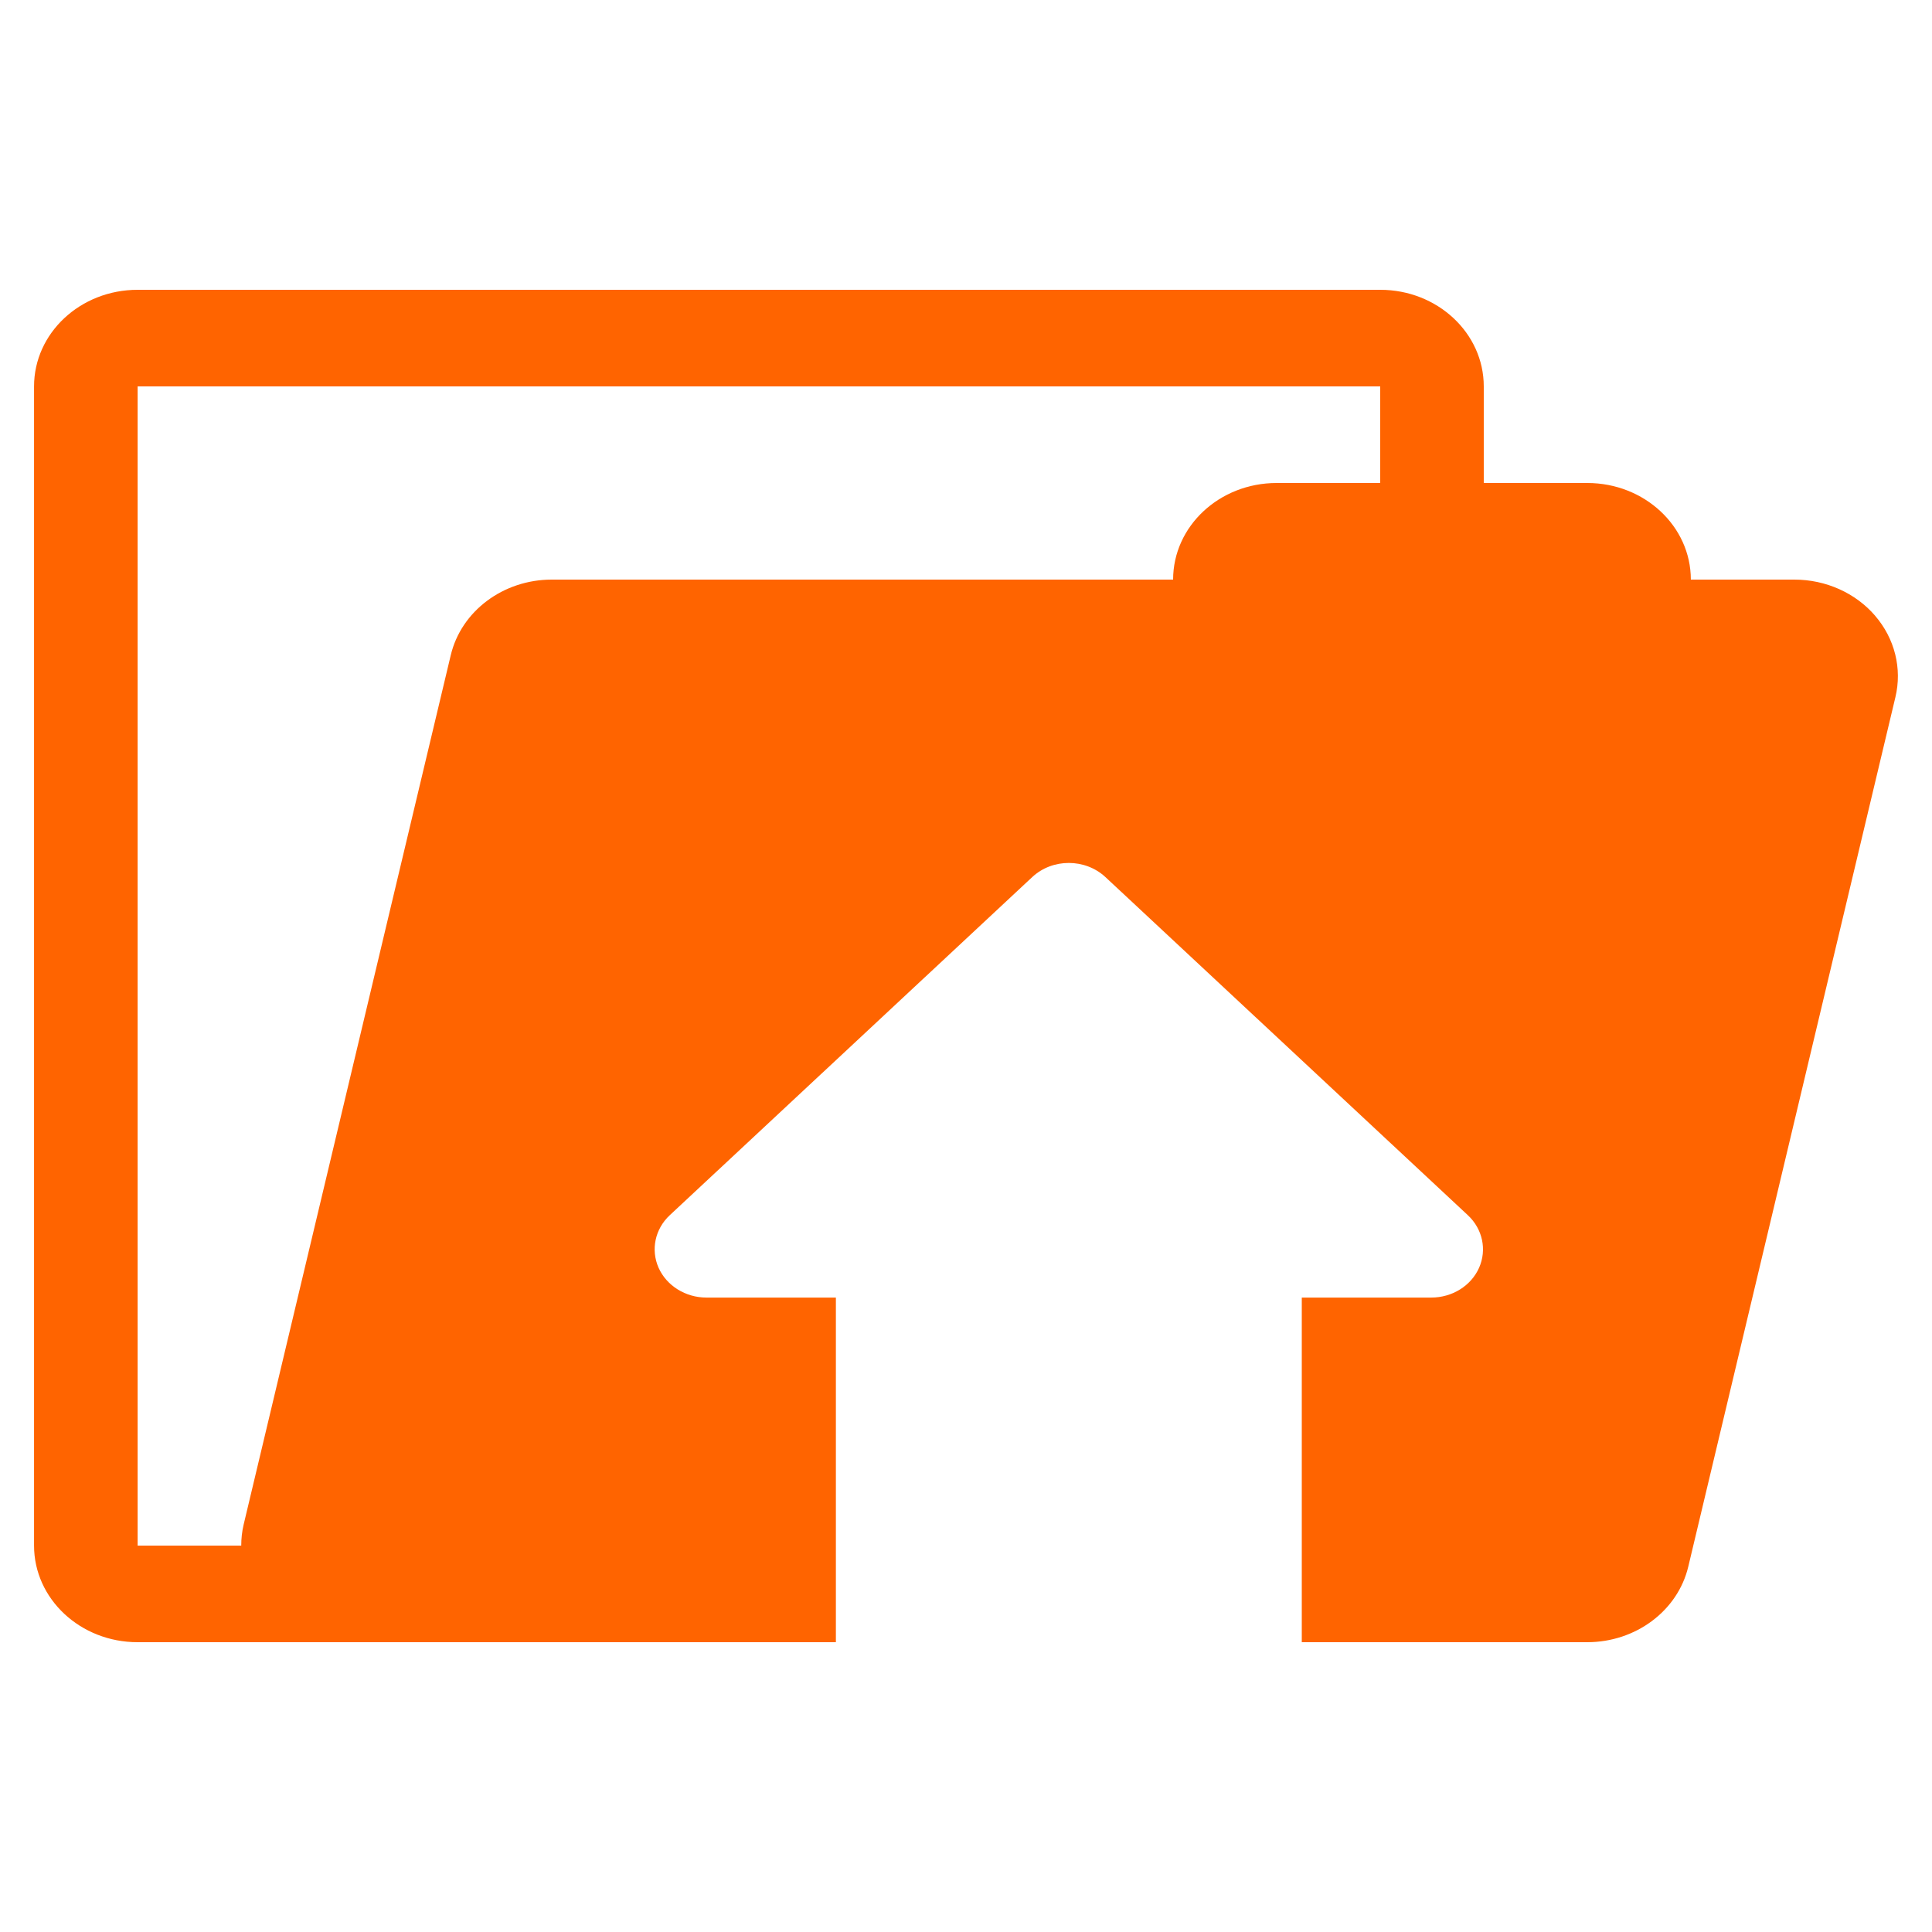
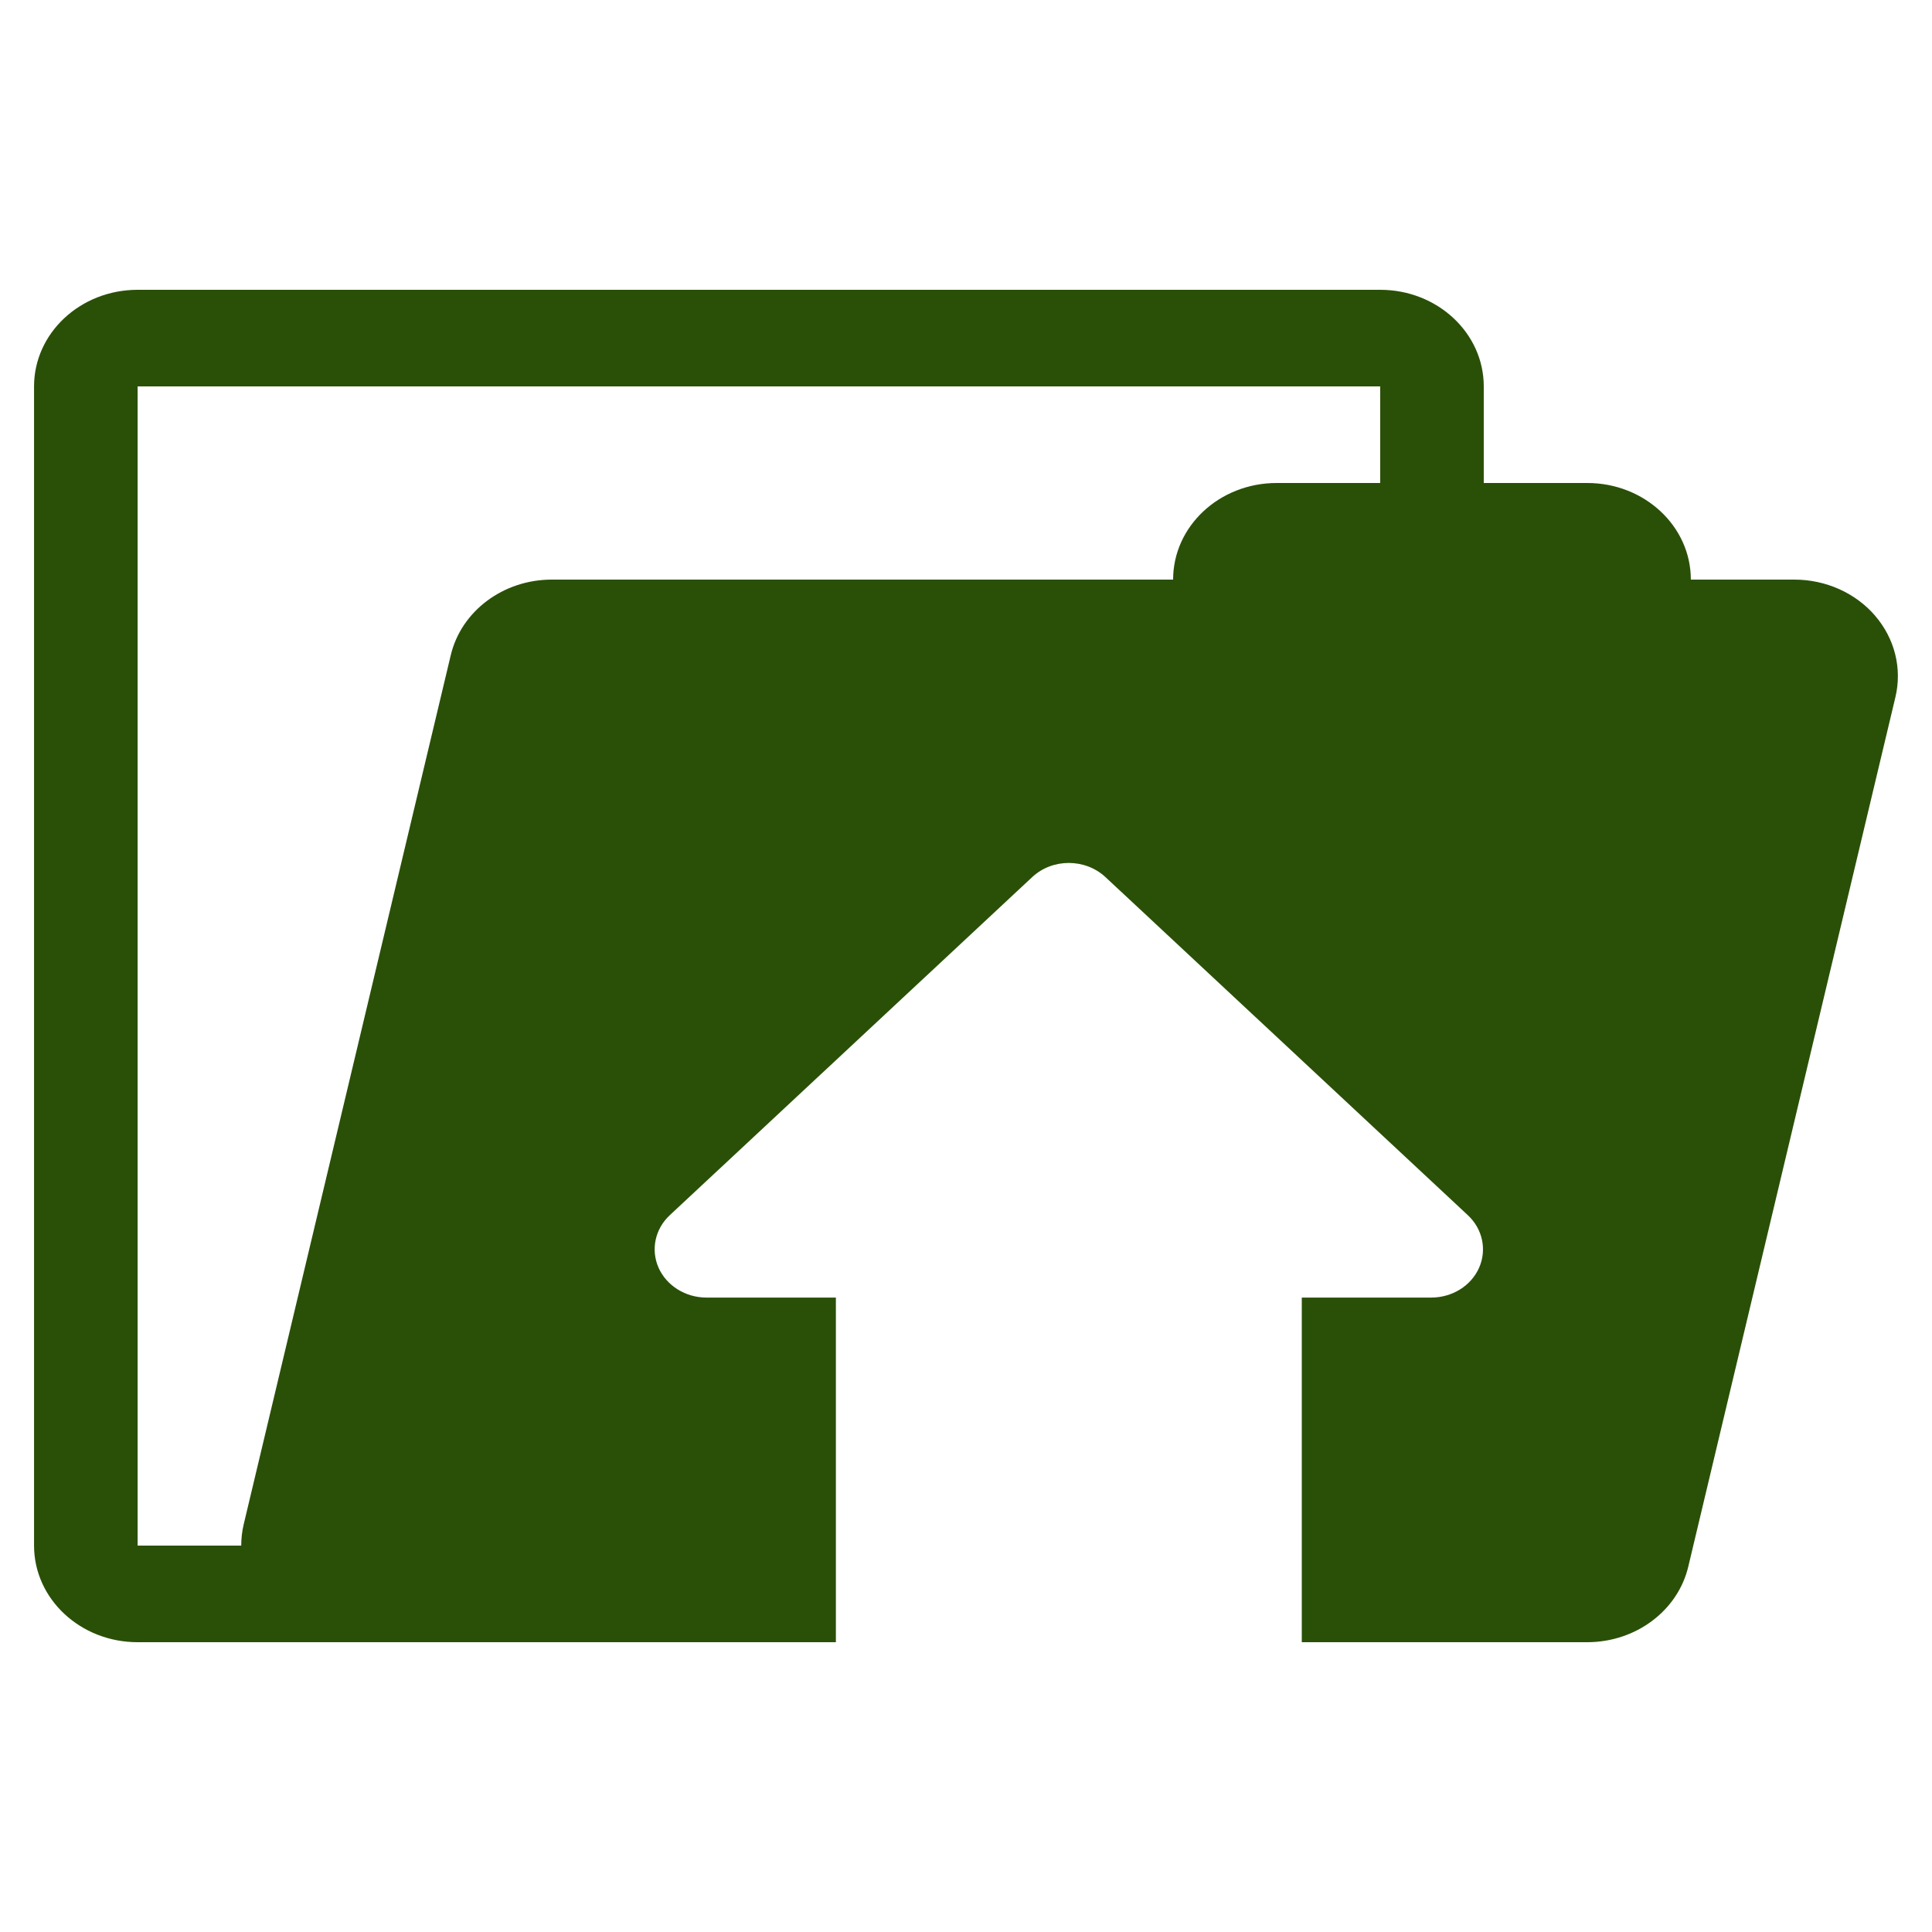
<svg xmlns="http://www.w3.org/2000/svg" version="1.1" id="Layer_2" x="0px" y="0px" width="50px" height="50px" viewBox="0 0 50 50" enable-background="new 0 0 50 50" xml:space="preserve">
  <defs id="defs7" />
  <g id="g3754" transform="matrix(1.01,0,0,1,-0.2499994,0)">
-     <path style="fill:#ff6400;fill-opacity:1" id="path3" d="M 48.296,15.936 C 47.793,15.345 47.031,15 46.226,15 h -2.653 c 0,-1.381 -1.188,-2.5 -2.653,-2.5 h -2.653 V 10 c 0,-1.381 -1.188,-2.5 -2.653,-2.5 H 3.774 C 2.308,7.5 1.12,8.619 1.12,10 v 30 c 0,1.381 1.188,2.5 2.653,2.5 H 9.08 21.666 v -8.919 h -3.317 c -0.536,0 -1.02,-0.306 -1.226,-0.771 -0.205,-0.468 -0.091,-1.006 0.288,-1.362 l 9.286,-8.749 c 0.517,-0.488 1.356,-0.488 1.876,0 l 9.286,8.75 c 0.379,0.357 0.492,0.895 0.288,1.361 -0.205,0.467 -0.689,0.771 -1.226,0.771 h -3.317 V 42.5 h 2.007 5.307 c 1.244,0 2.322,-0.814 2.59,-1.958 l 5.307,-22.5 c 0.175,-0.74 -0.016,-1.515 -0.52,-2.106 z M 35.613,12.5 h -2.653 c -1.466,0 -2.653,1.119 -2.653,2.5 H 14.387 c -1.244,0 -2.321,0.814 -2.59,1.958 l -5.307,22.5 C 6.448,39.639 6.429,39.82 6.429,40 H 3.774 V 10 H 35.613 v 2.5 z" />
+     <path style="fill:#2A5008;fill-opacity:1" id="path3" d="M 48.296,15.936 C 47.793,15.345 47.031,15 46.226,15 h -2.653 c 0,-1.381 -1.188,-2.5 -2.653,-2.5 h -2.653 V 10 c 0,-1.381 -1.188,-2.5 -2.653,-2.5 H 3.774 C 2.308,7.5 1.12,8.619 1.12,10 v 30 c 0,1.381 1.188,2.5 2.653,2.5 H 9.08 21.666 v -8.919 h -3.317 c -0.536,0 -1.02,-0.306 -1.226,-0.771 -0.205,-0.468 -0.091,-1.006 0.288,-1.362 l 9.286,-8.749 c 0.517,-0.488 1.356,-0.488 1.876,0 l 9.286,8.75 c 0.379,0.357 0.492,0.895 0.288,1.361 -0.205,0.467 -0.689,0.771 -1.226,0.771 h -3.317 V 42.5 h 2.007 5.307 c 1.244,0 2.322,-0.814 2.59,-1.958 l 5.307,-22.5 c 0.175,-0.74 -0.016,-1.515 -0.52,-2.106 z M 35.613,12.5 h -2.653 c -1.466,0 -2.653,1.119 -2.653,2.5 H 14.387 c -1.244,0 -2.321,0.814 -2.59,1.958 l -5.307,22.5 C 6.448,39.639 6.429,39.82 6.429,40 H 3.774 V 10 H 35.613 v 2.5 z" />
  </g>
</svg>
